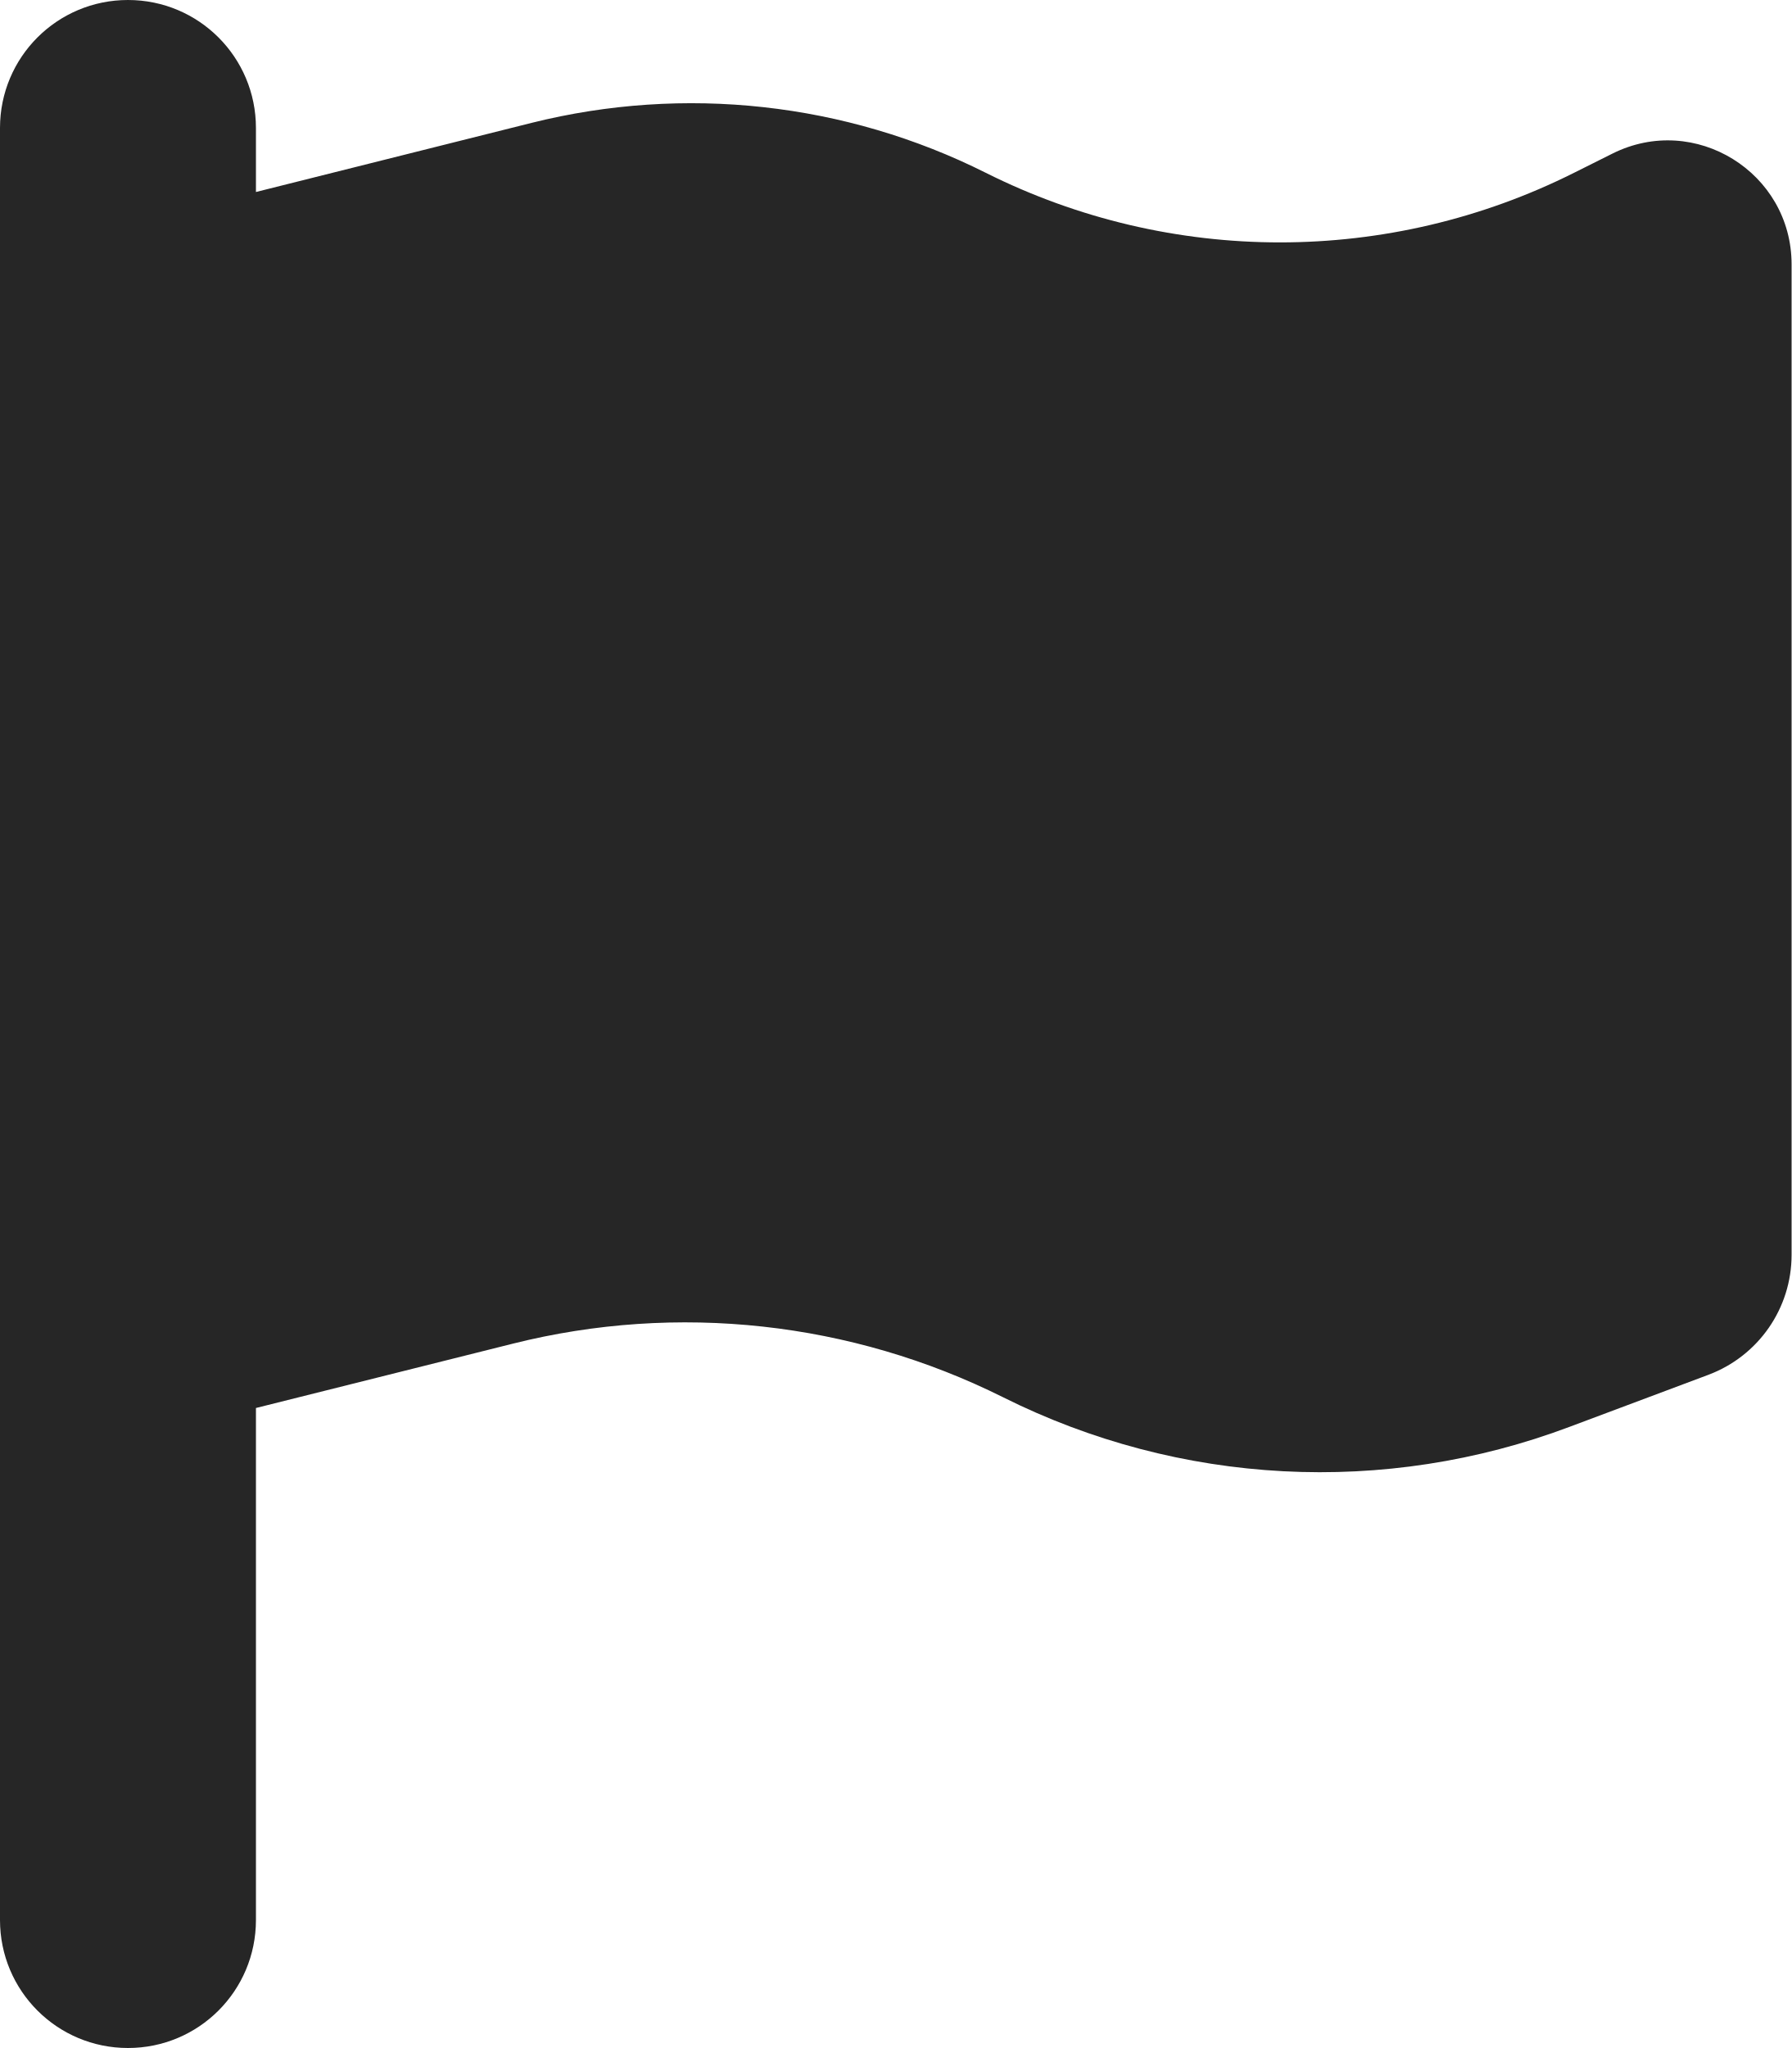
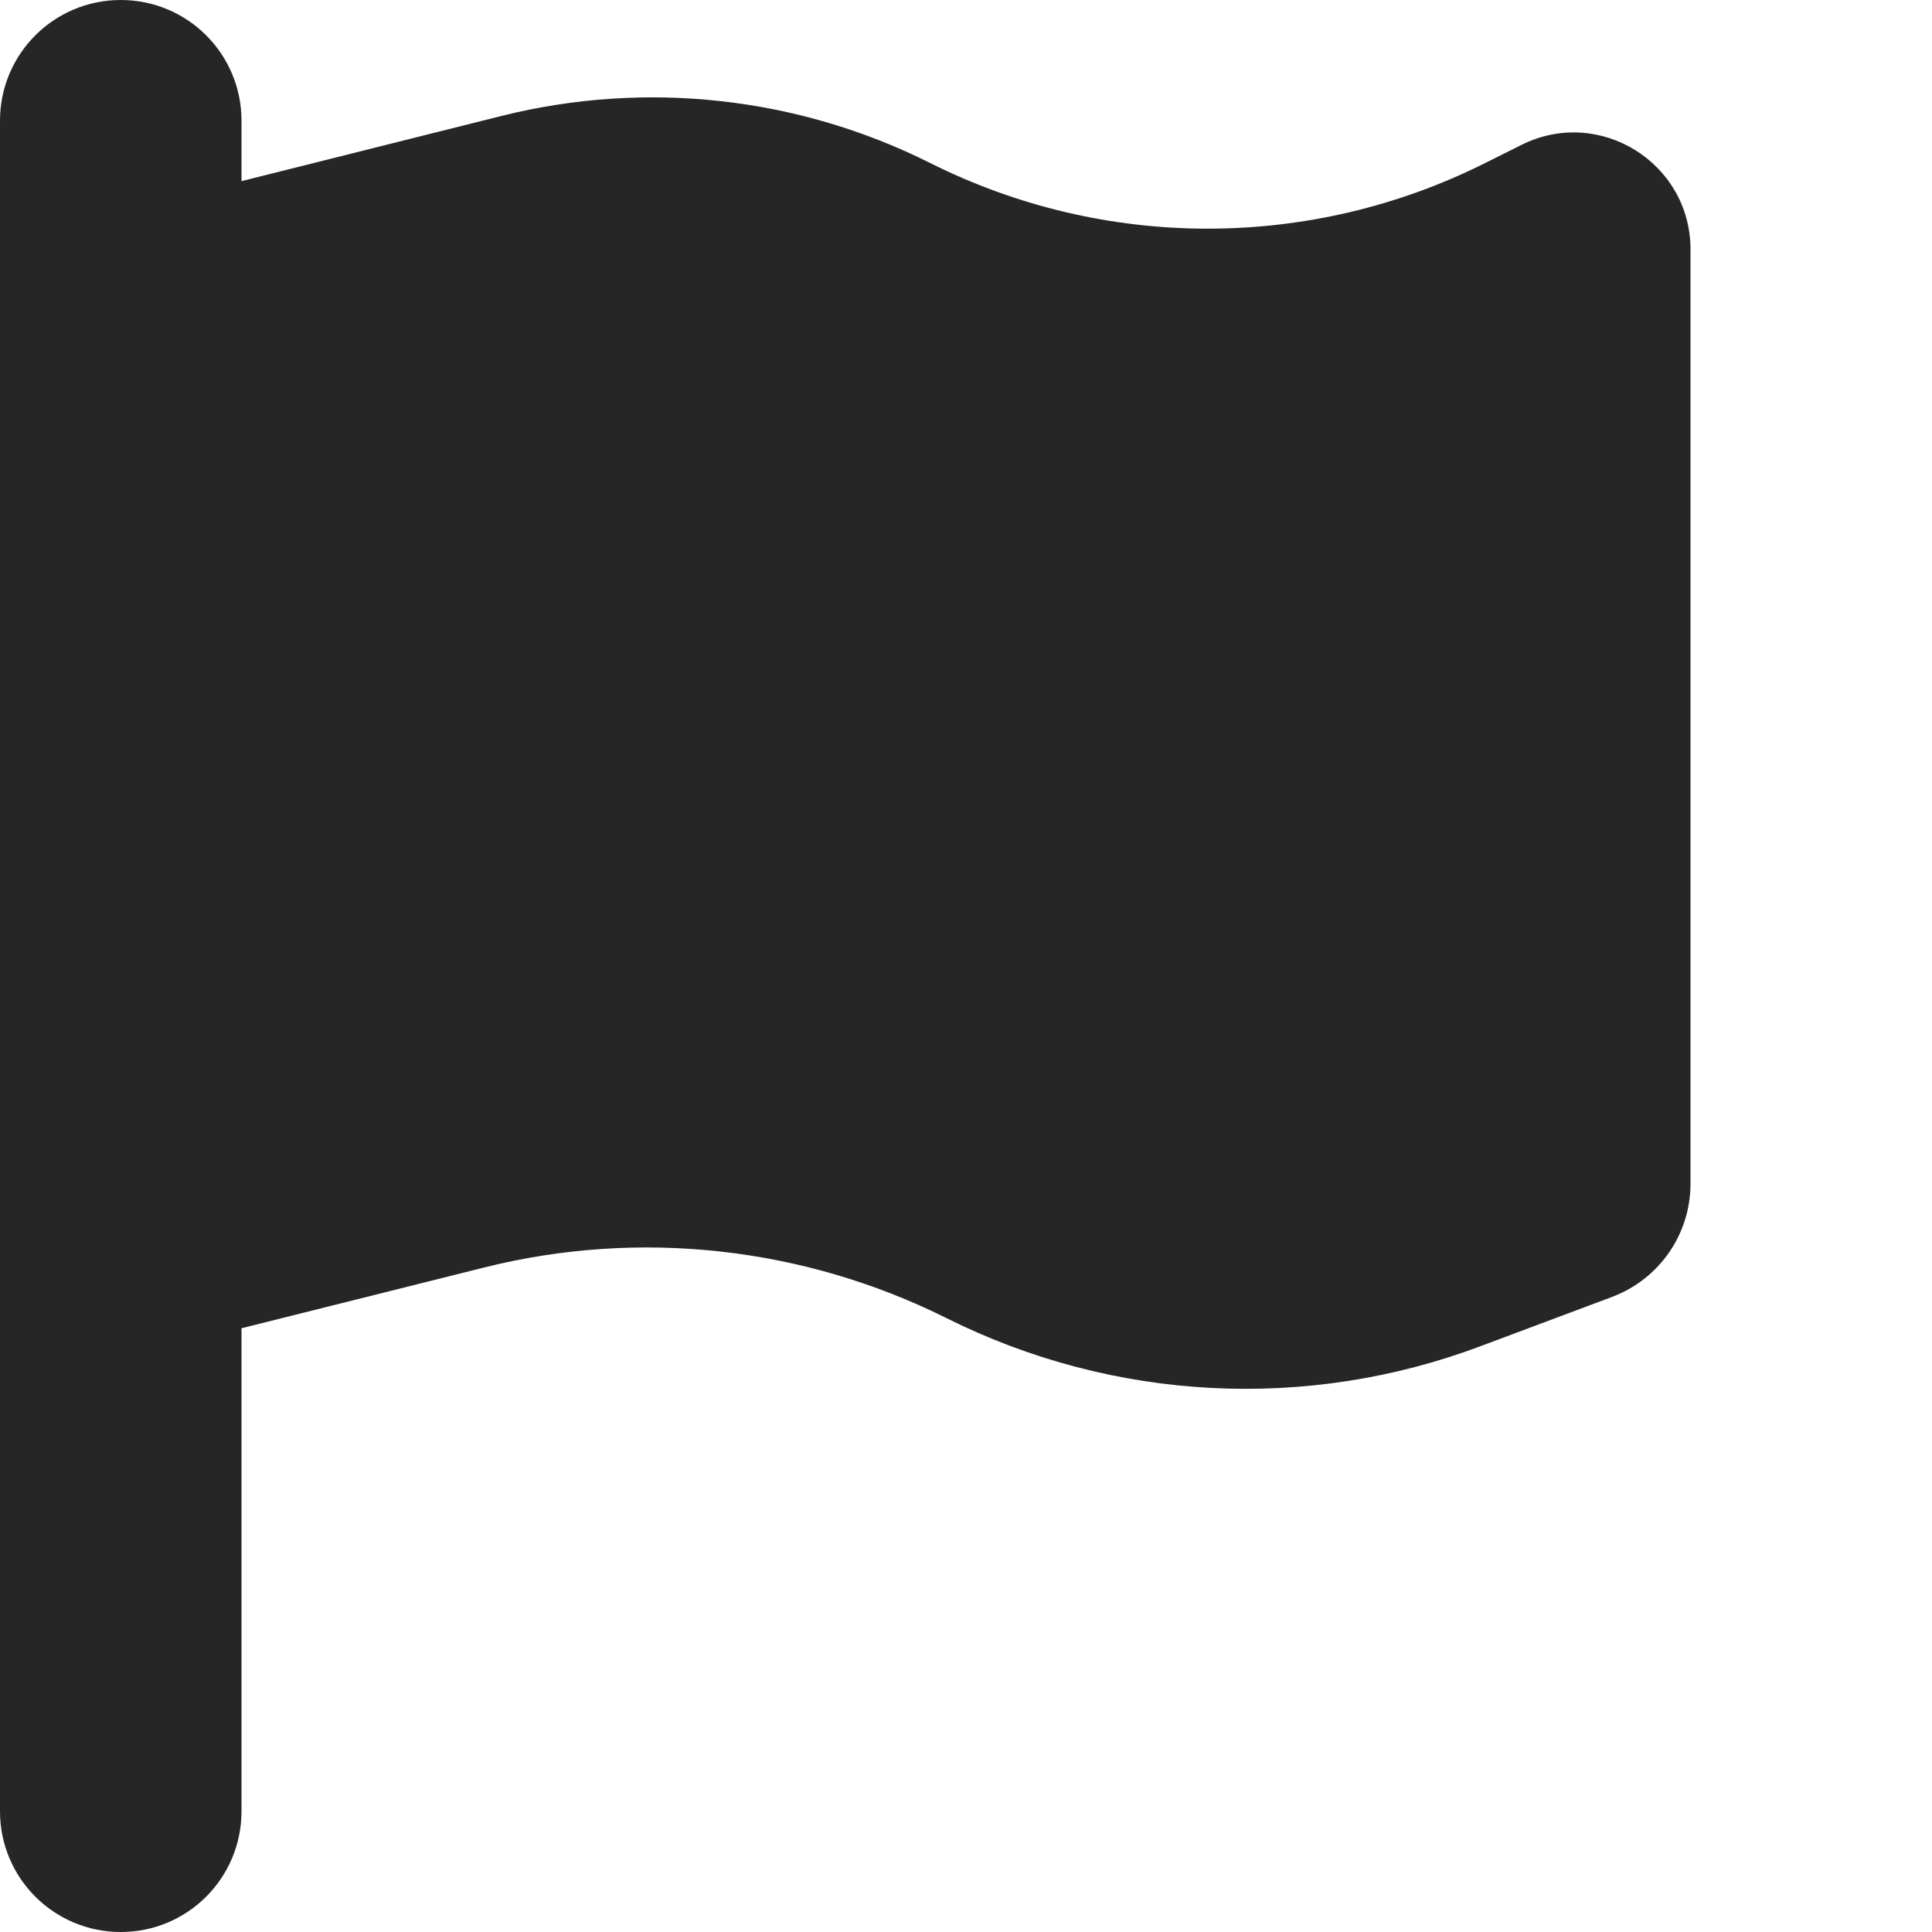
- <svg xmlns="http://www.w3.org/2000/svg" viewBox="0 0 448 512">
+ <svg xmlns="http://www.w3.org/2000/svg" viewBox="0 0 512 512">
  <path fill="#262626" d="M64 32C64 14.3 49.7 0 32 0S0 14.3 0 32V64 368 480c0 17.7 14.3 32 32 32s32-14.3 32-32V352l64.3-16.1c41.1-10.3 84.6-5.5 122.5 13.4c44.2 22.1 95.5 24.8 141.7 7.4l34.7-13c12.5-4.7 20.8-16.6 20.8-30V66.1c0-23-24.2-38-44.8-27.7l-9.6 4.8c-46.3 23.2-100.8 23.2-147.1 0c-35.1-17.6-75.4-22-113.5-12.5L64 48V32z" />
</svg>
